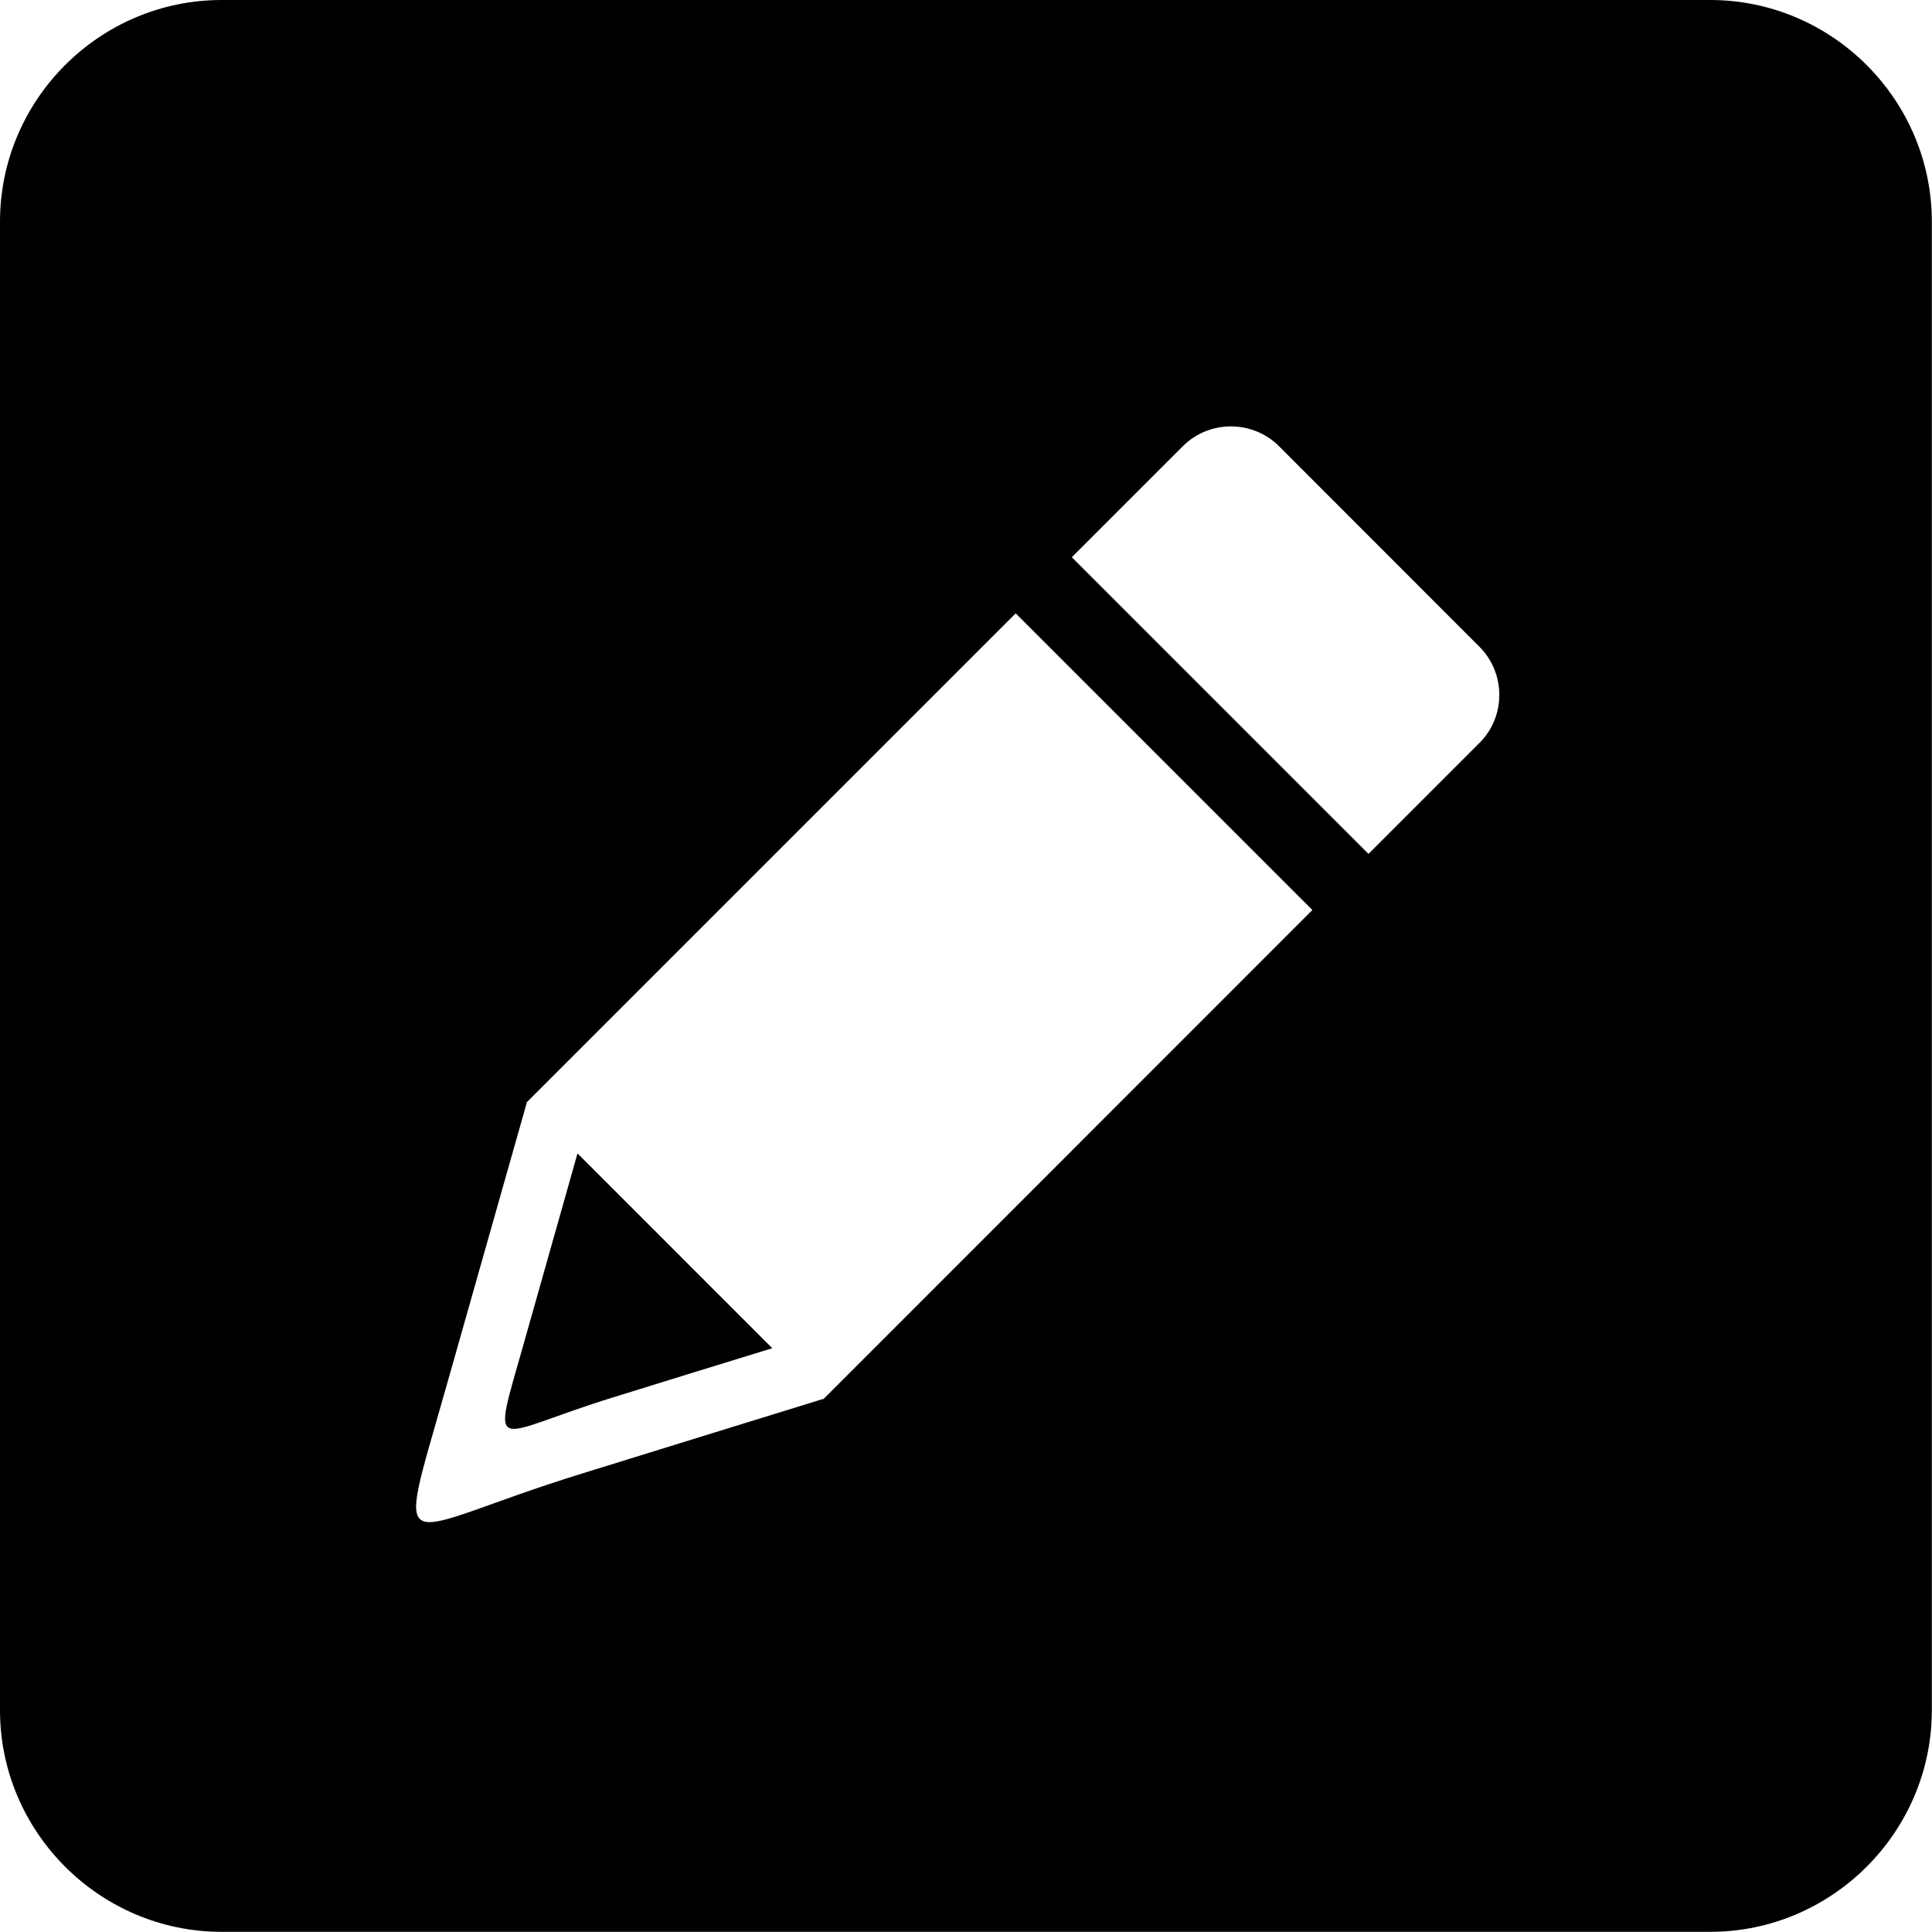
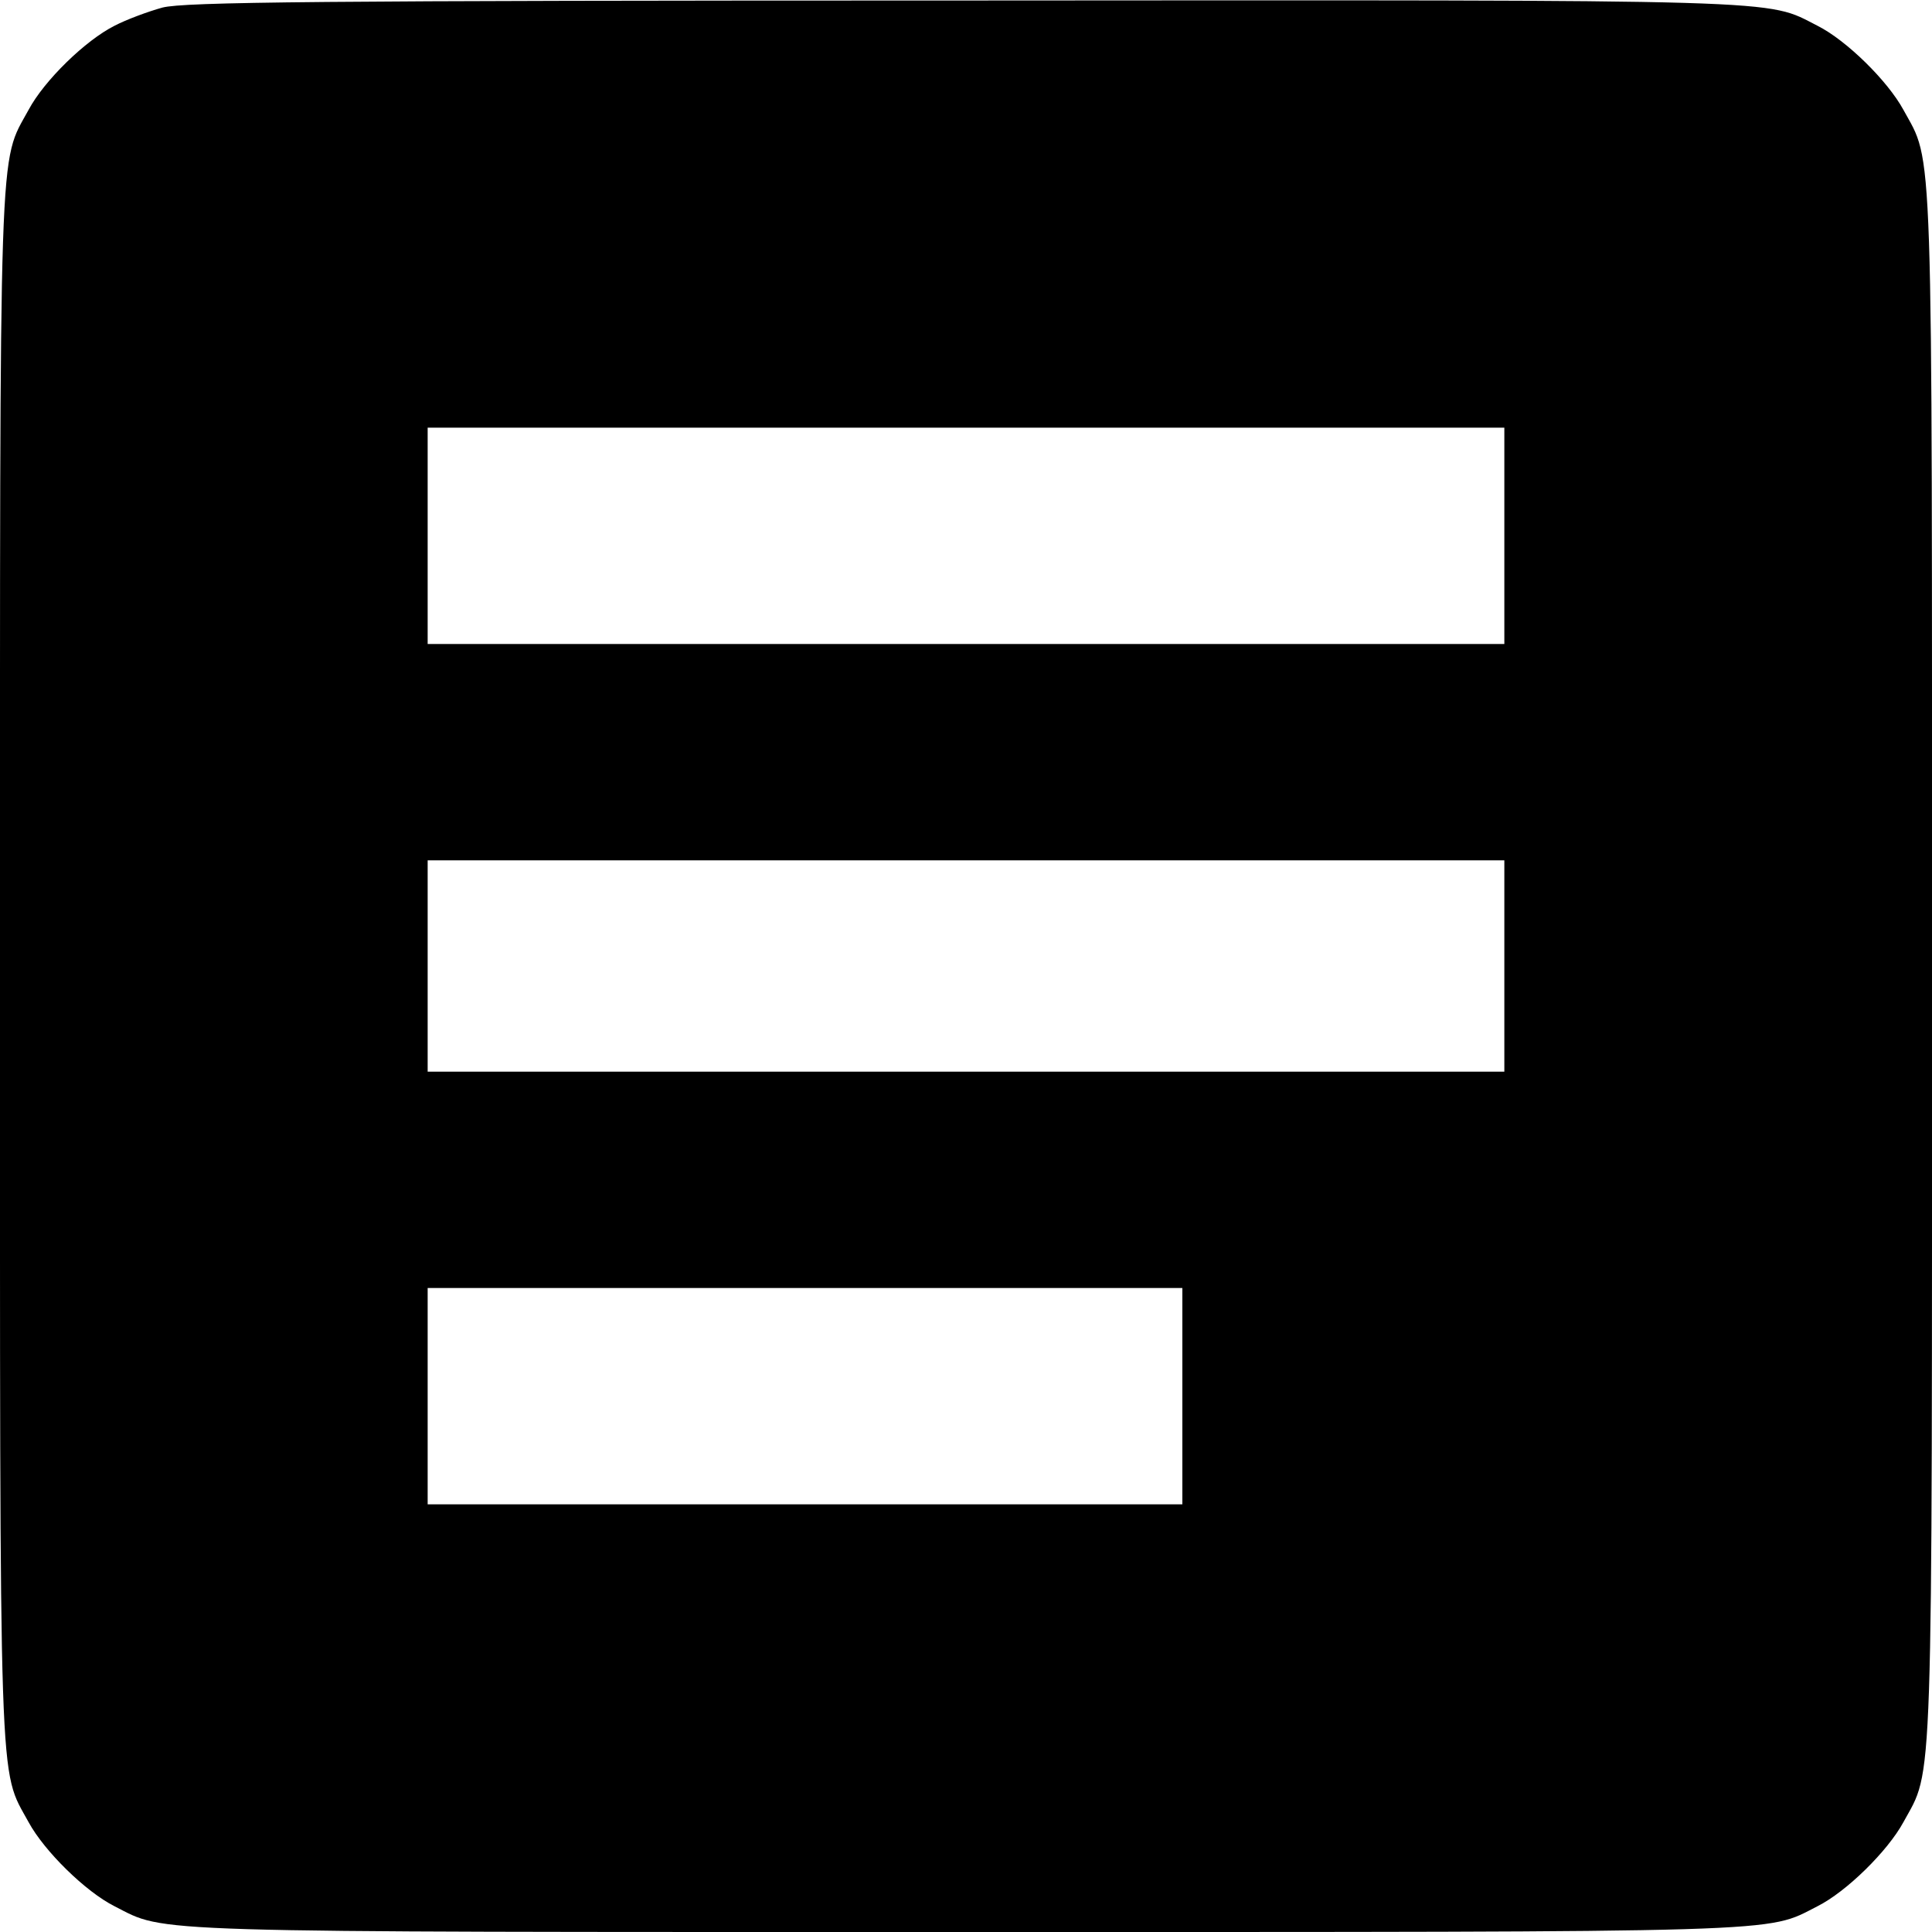
- <svg xmlns="http://www.w3.org/2000/svg" version="1.1" id="Layer_1" x="0px" y="0px" viewBox="0 0 122.88 122.88" style="enable-background:new 0 0 122.88 122.88" xml:space="preserve">
-   <style type="text/css">.st0{fill-rule:evenodd;clip-rule:evenodd;}</style>
-   <g>
-     <path class="st0" d="M14.1,0h94.67c7.76,0,14.1,6.35,14.1,14.1v94.67c0,7.75-6.35,14.1-14.1,14.1H14.1c-7.75,0-14.1-6.34-14.1-14.1 V14.1C0,6.34,6.34,0,14.1,0L14.1,0z M81.35,28.38L94.1,41.14c1.68,1.68,1.68,4.44,0,6.11l-7.06,7.06L68.17,35.44l7.06-7.06 C76.91,26.7,79.66,26.7,81.35,28.38L81.35,28.38z M52.34,88.98c-5.1,1.58-10.21,3.15-15.32,4.74c-12.01,3.71-11.95,6.18-8.68-5.37 l5.16-18.2l0,0l-0.02-0.02L64.6,39.01l18.87,18.87l-31.1,31.11L52.34,88.98L52.34,88.98z M36.73,73.36l12.39,12.39 c-3.35,1.03-6.71,2.06-10.07,3.11c-7.88,2.42-7.84,4.05-5.7-3.54L36.73,73.36L36.73,73.36z" />
+ <svg xmlns="http://www.w3.org/2000/svg" version="1.0" width="384pt" height="384pt" viewBox="0 0 384 384" preserveAspectRatio="xMidYMid meet">
+   <g transform="translate(0,384) scale(0.1,-0.1)" fill="#000000" stroke="none">
+     <path d="M323 3825 c-29 -8 -72 -24 -95 -36 -58 -29 -140 -109 -171 -167 -60 -110 -57 -24 -57 -1702 0 -1678 -3 -1592 57 -1702 31 -57 113 -138 171 -167 104 -53 36 -51 1692 -51 1656 0 1588 -2 1692 51 58 29 140 110 171 167 60 110 57 24 57 1702 0 1678 3 1592 -57 1702 -31 57 -113 138 -171 167 -104 53 -35 51 -1697 50 -1294 0 -1548 -3 -1592 -14z m2667 -1050 l0 -215 -1070 0 -1070 0 0 215 0 215 1070 0 1070 0 0 -215z m0 -855 l0 -210 -1070 0 -1070 0 0 210 0 210 1070 0 1070 0 0 -210z m-640 -855 l0 -215 -750 0 -750 0 0 215 0 215 750 0 750 0 0 -215z" />
  </g>
</svg>
